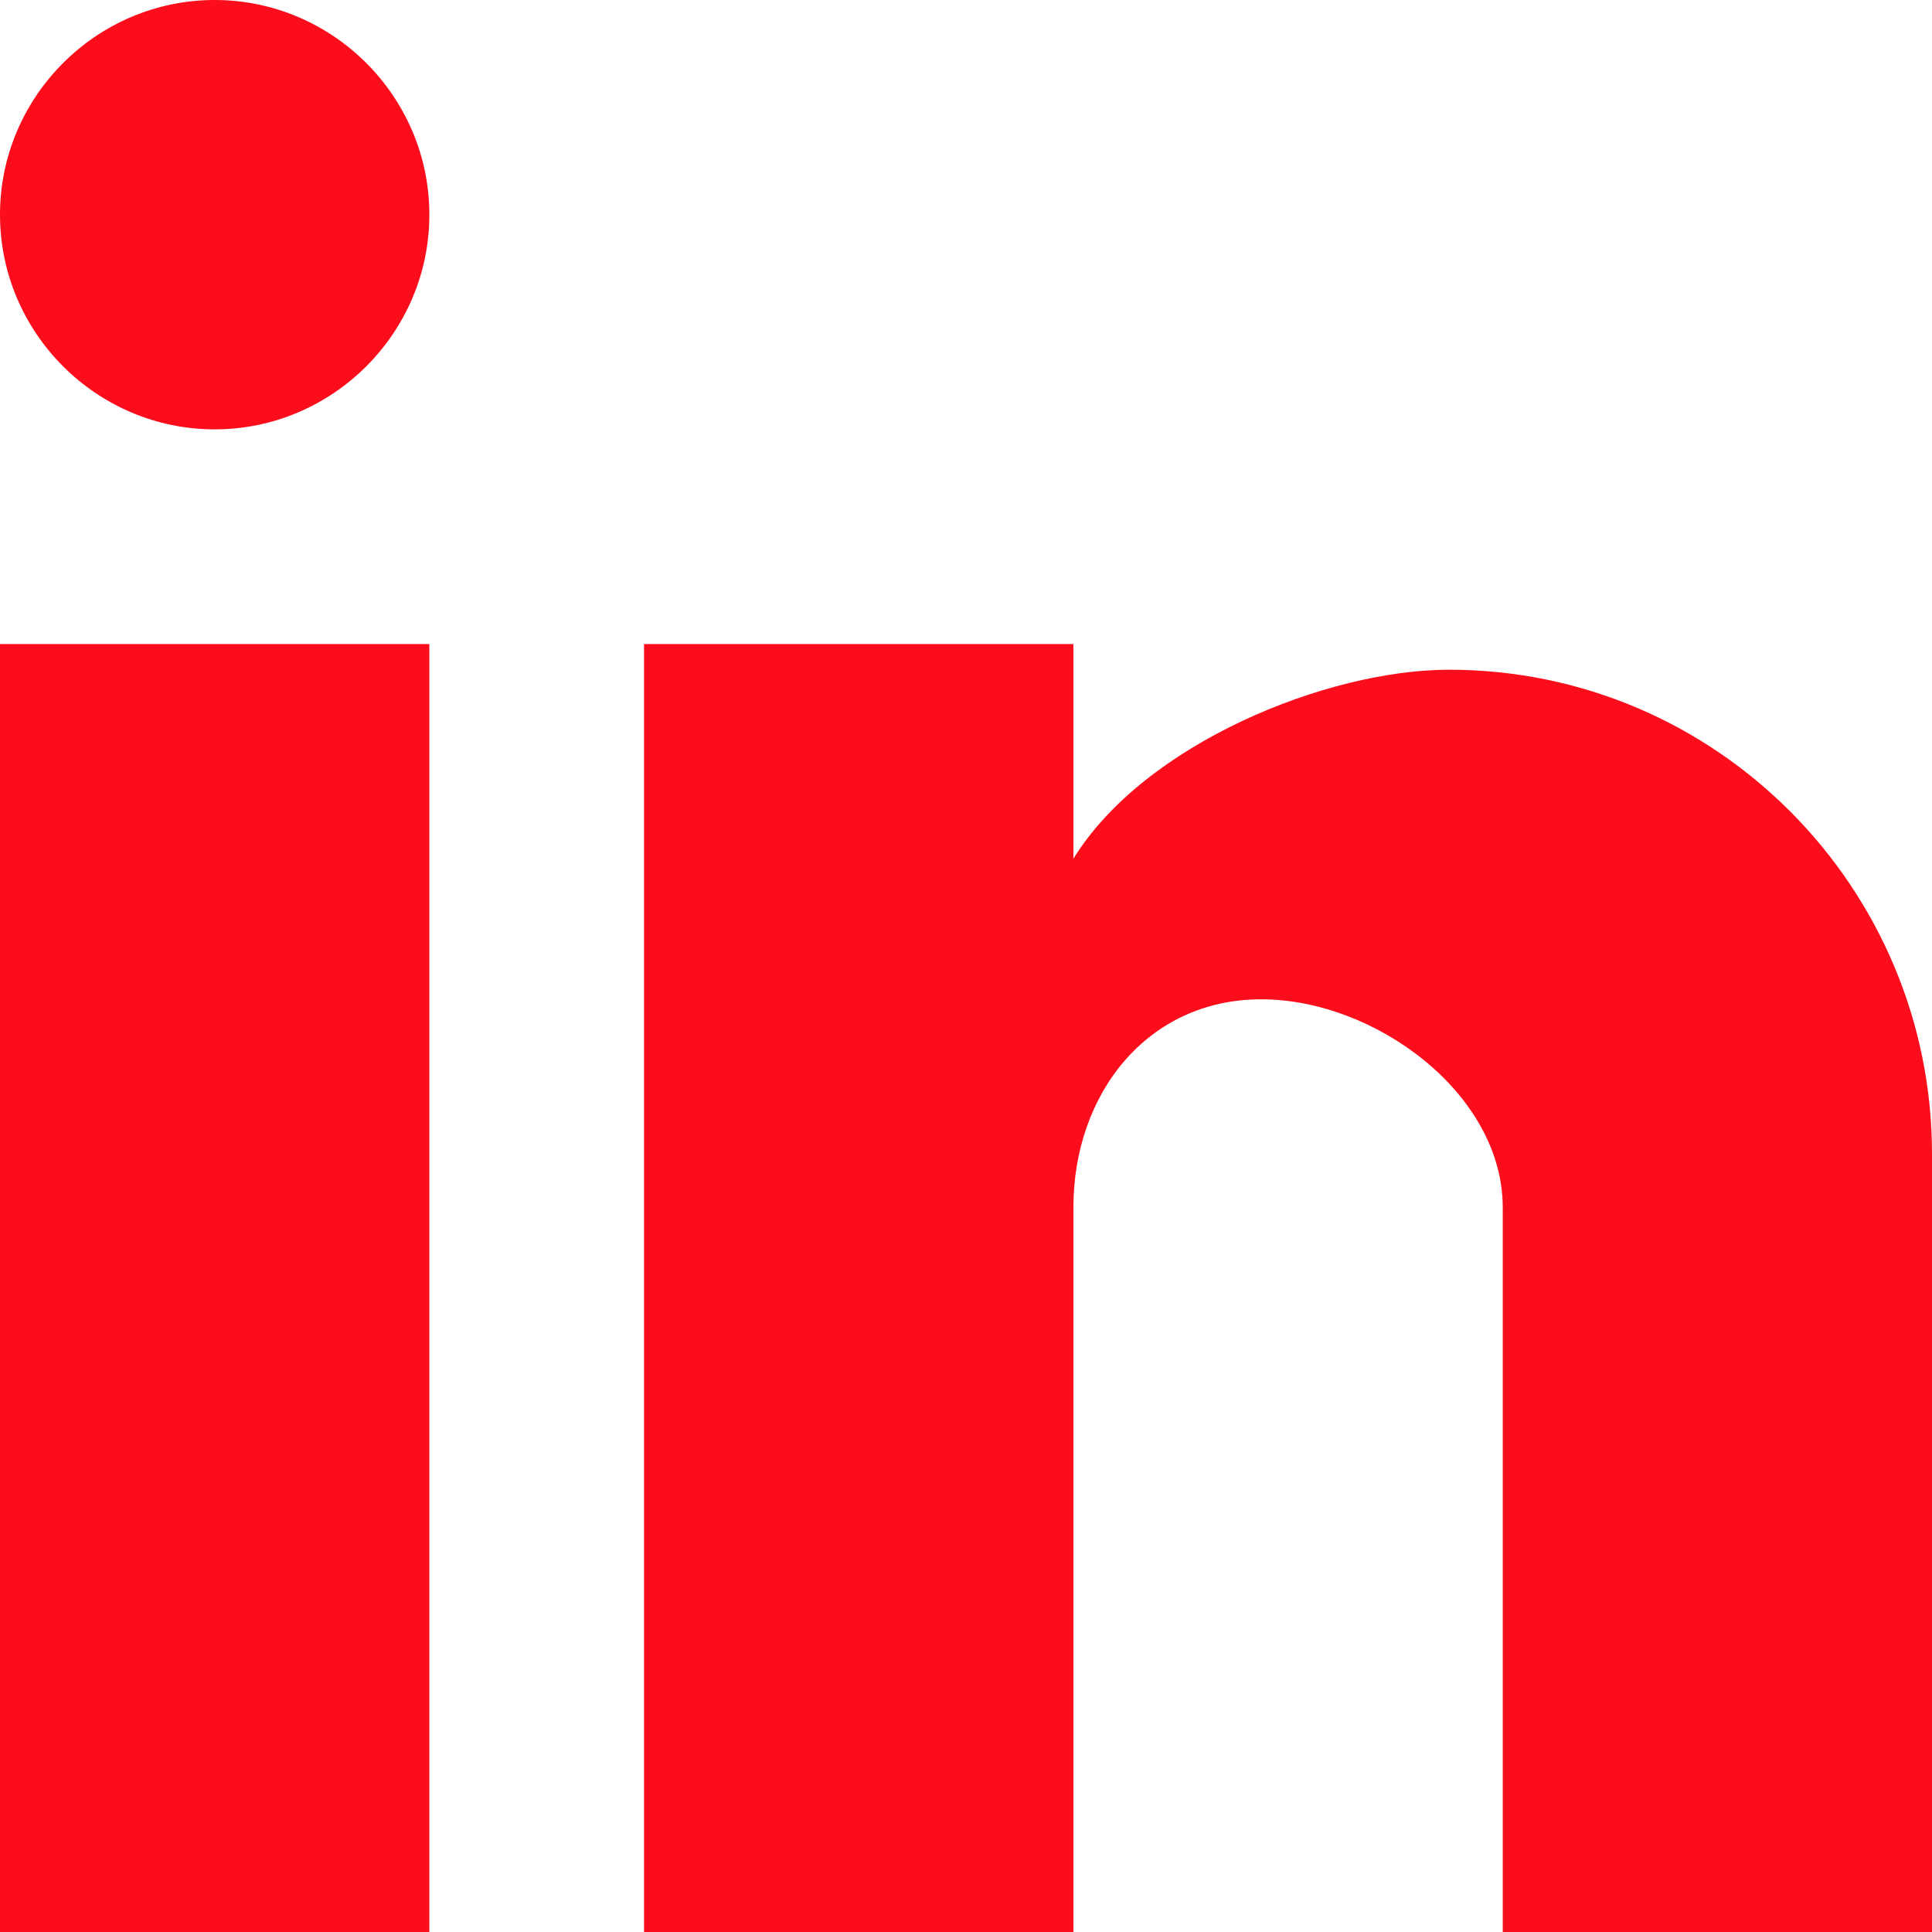
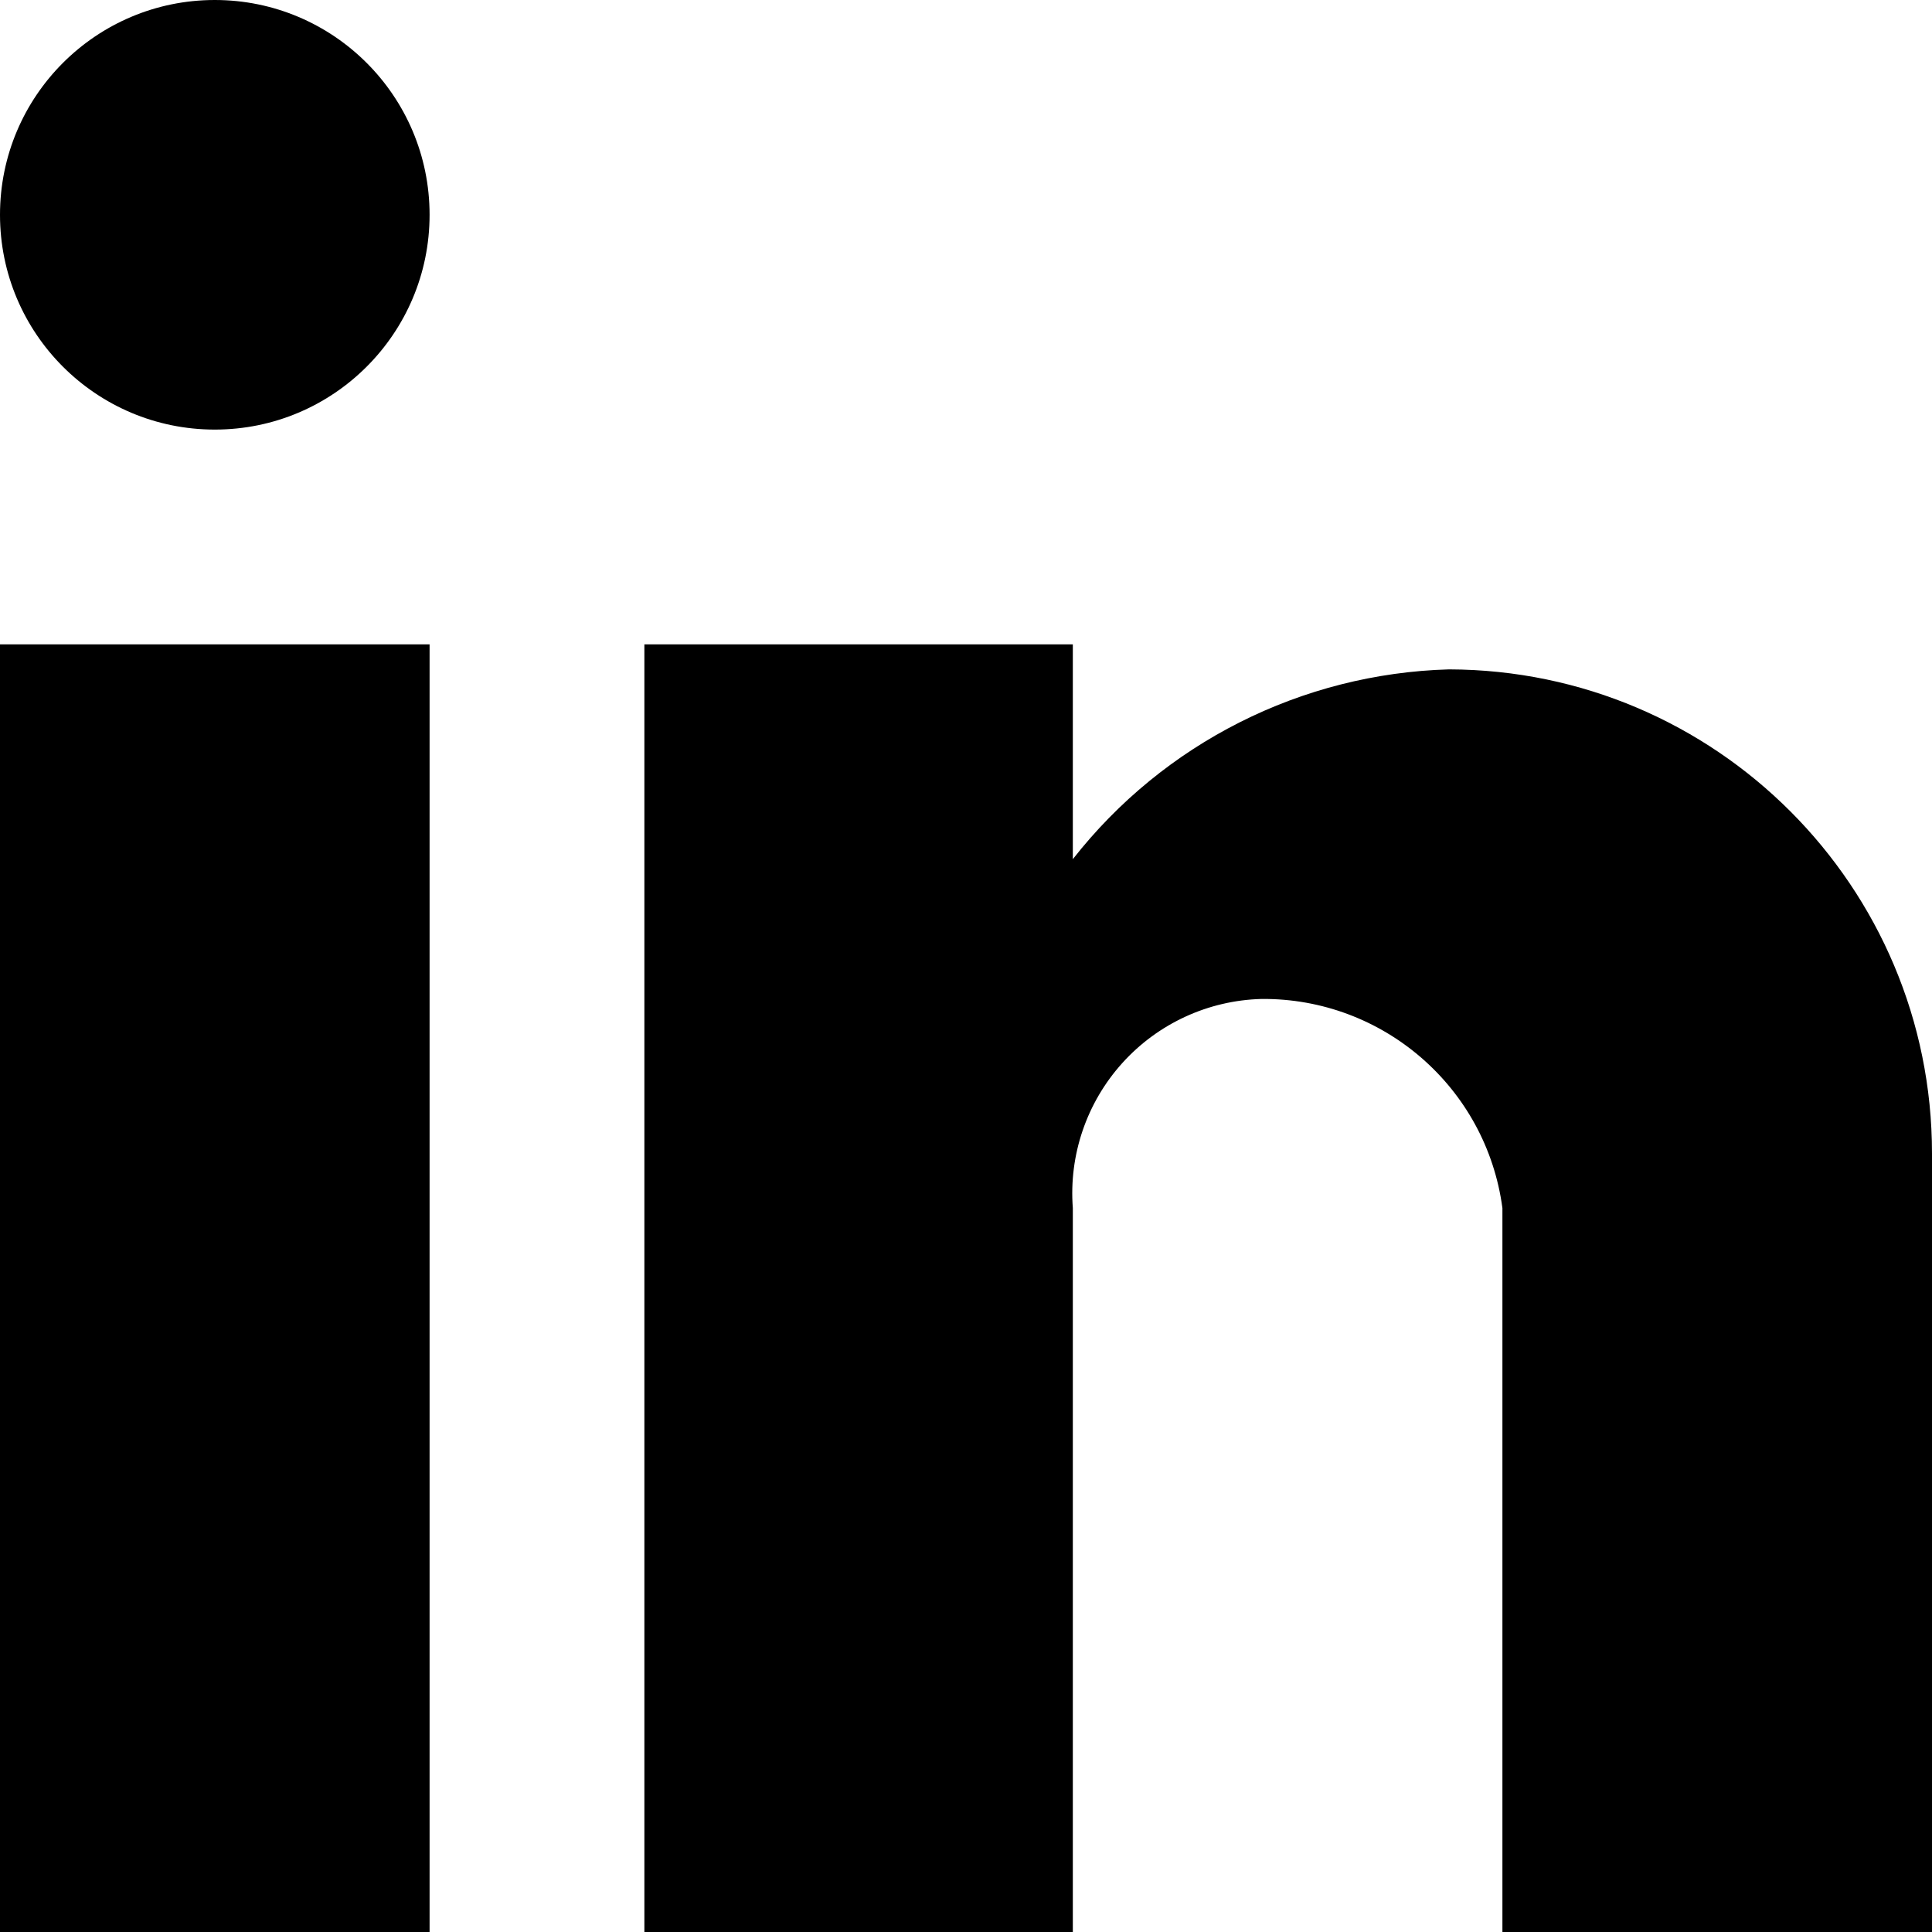
- <svg xmlns="http://www.w3.org/2000/svg" width="17" height="17" viewBox="0 0 17 17" fill="none">
-   <path fill-rule="evenodd" clip-rule="evenodd" d="M3.778 1.889C3.778 0.85 2.928 0 1.889 0C0.85 0 0 0.85 0 1.889C0 2.928 0.85 3.778 1.889 3.778C2.928 3.778 3.778 2.928 3.778 1.889ZM3.778 5.667V17H0V5.667H3.778ZM17 17H13.223V10.625C13.223 9.624 12.099 8.793 11.098 8.793C10.096 8.793 9.445 9.624 9.445 10.625V17H5.667V5.667H9.445V7.556C10.068 6.545 11.674 5.893 12.75 5.893C15.111 5.893 17 7.82 17 10.153V17Z" fill="#FB0D1B" />
+ <svg xmlns="http://www.w3.org/2000/svg" viewBox="0 0 17 17">
+   <path d="M3.78 1.89a1.89 1.89 0 1 0-1.89 1.89 1.89 1.89 0 0 0 1.89-1.89zm0 3.78V17H0V5.67zM17 17h-3.78v-6.37a2.12 2.12 0 0 0-2.12-1.84 1.71 1.71 0 0 0-1.66 1.84V17H5.67V5.67h3.77v1.89a4.36 4.36 0 0 1 3.31-1.67A4.26 4.26 0 0 1 17 10.15z" fill-rule="evenodd" />
</svg>
